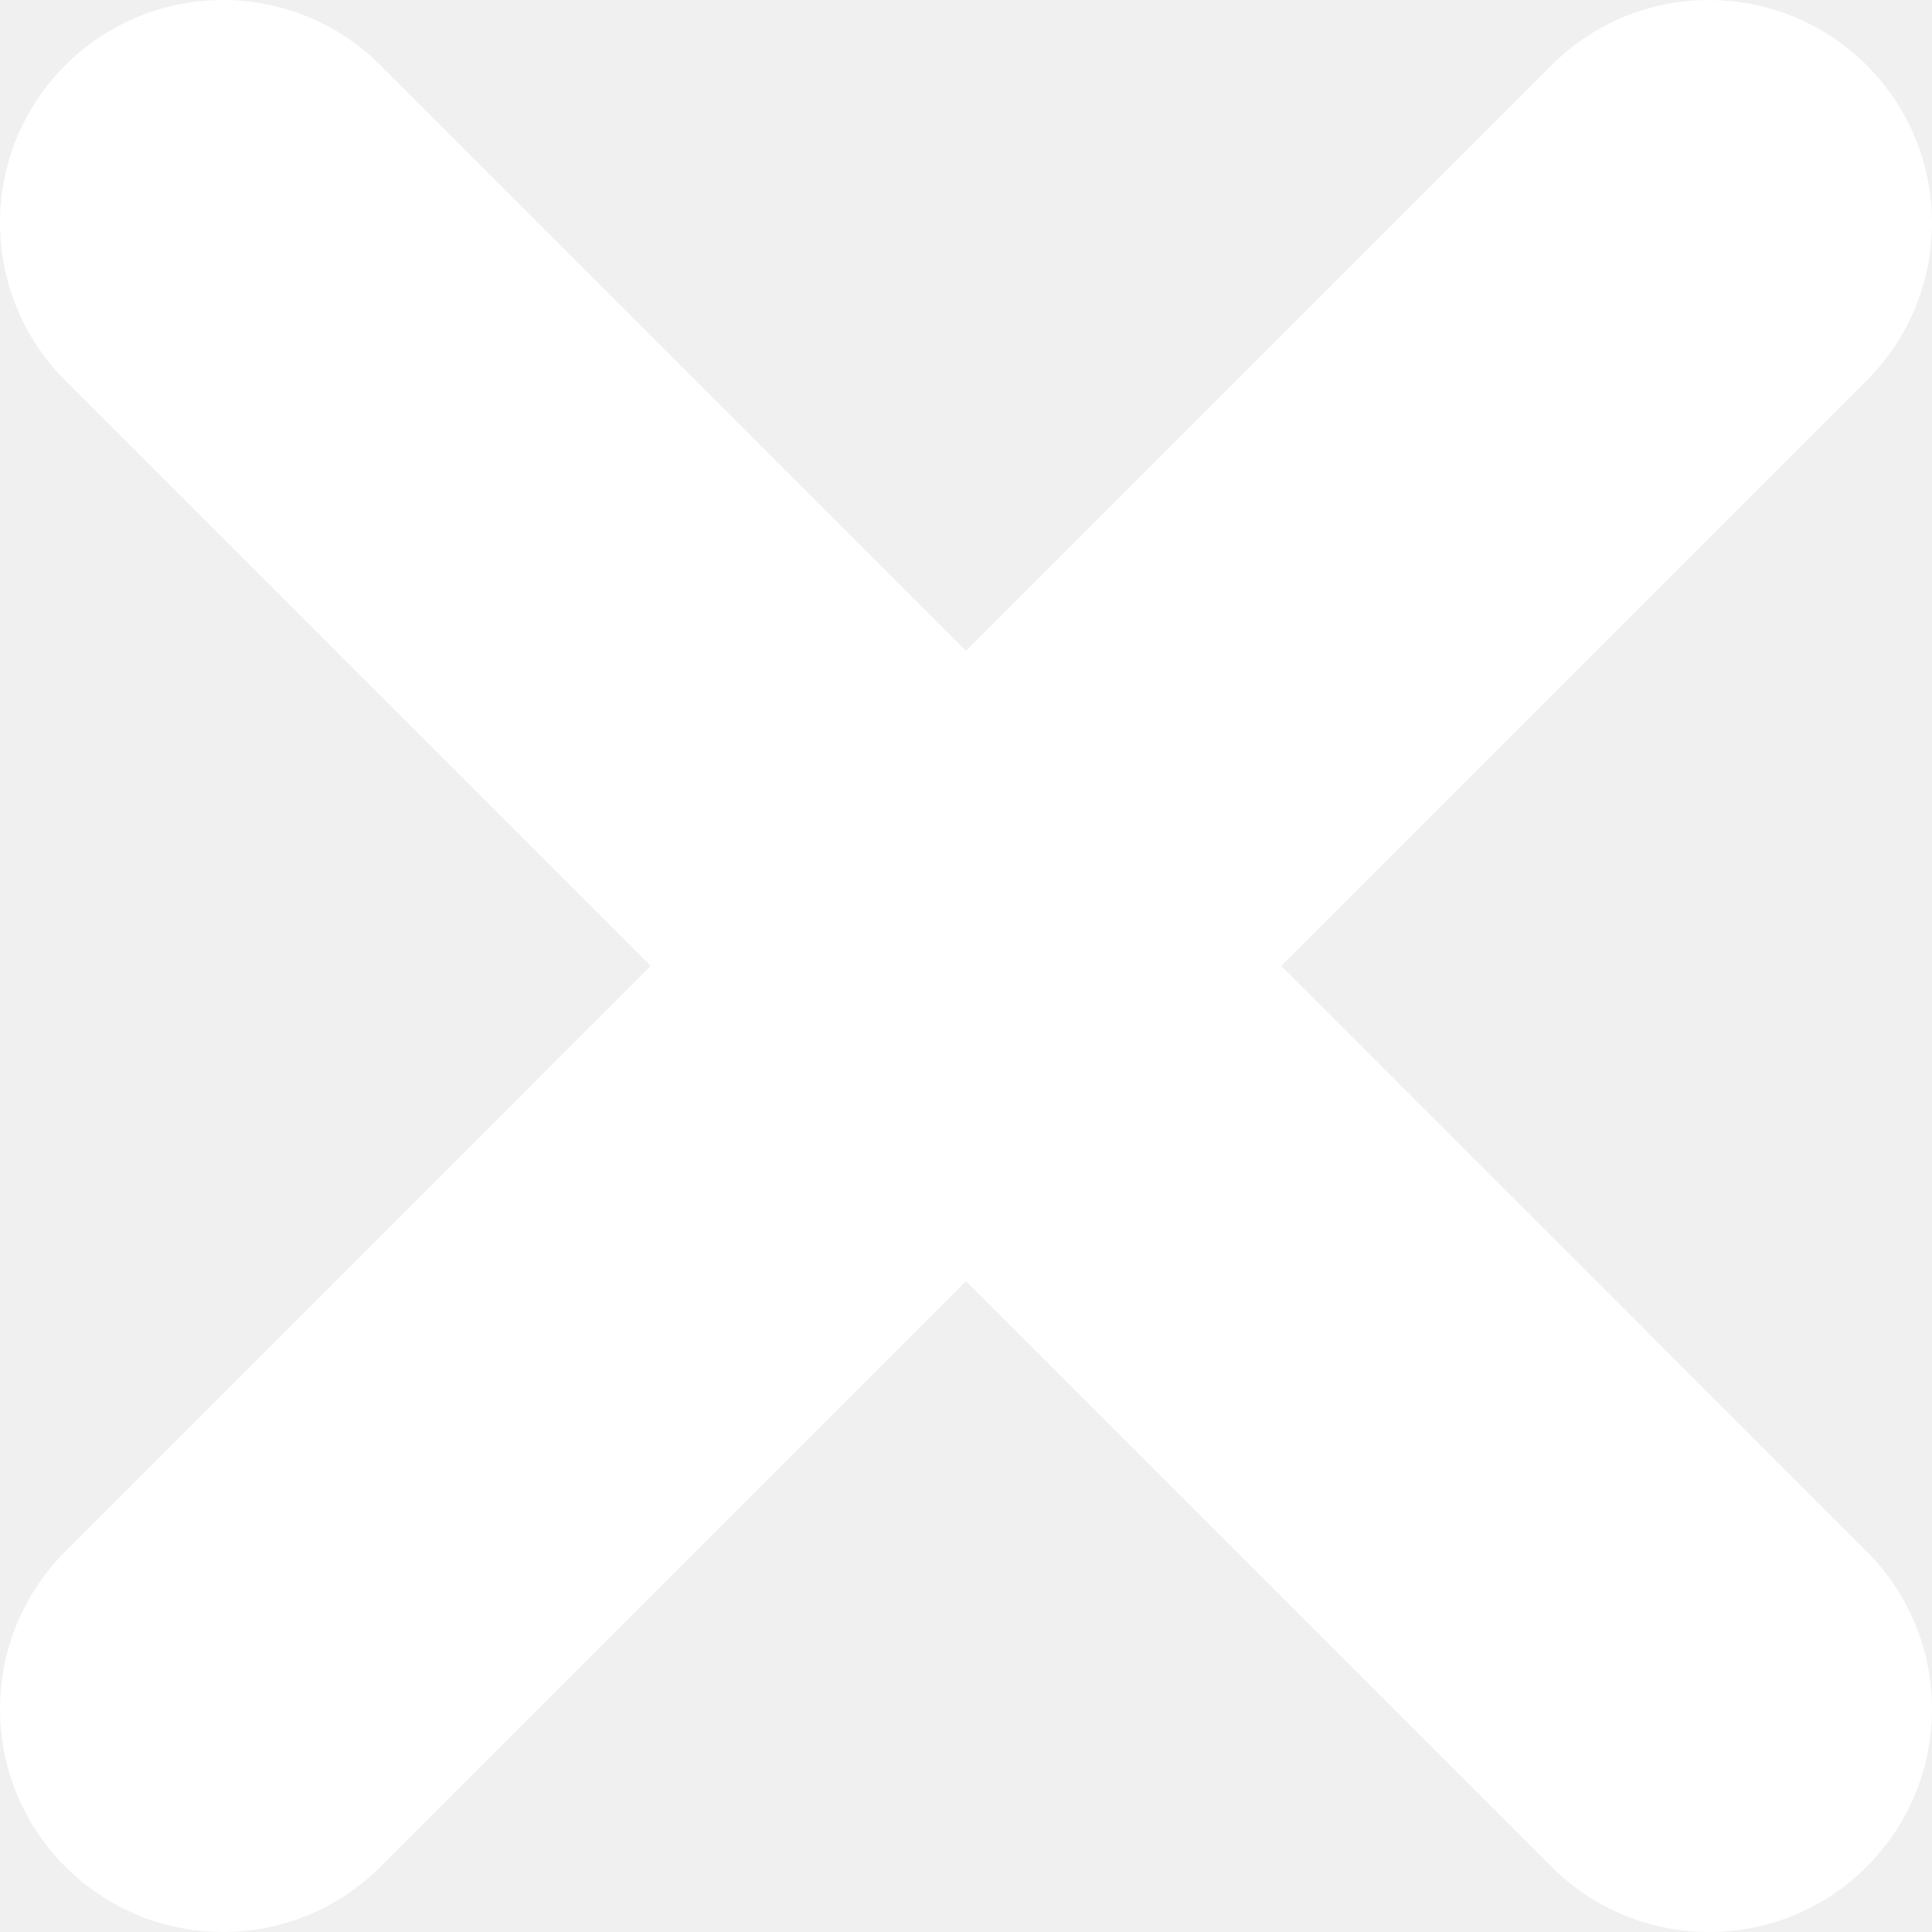
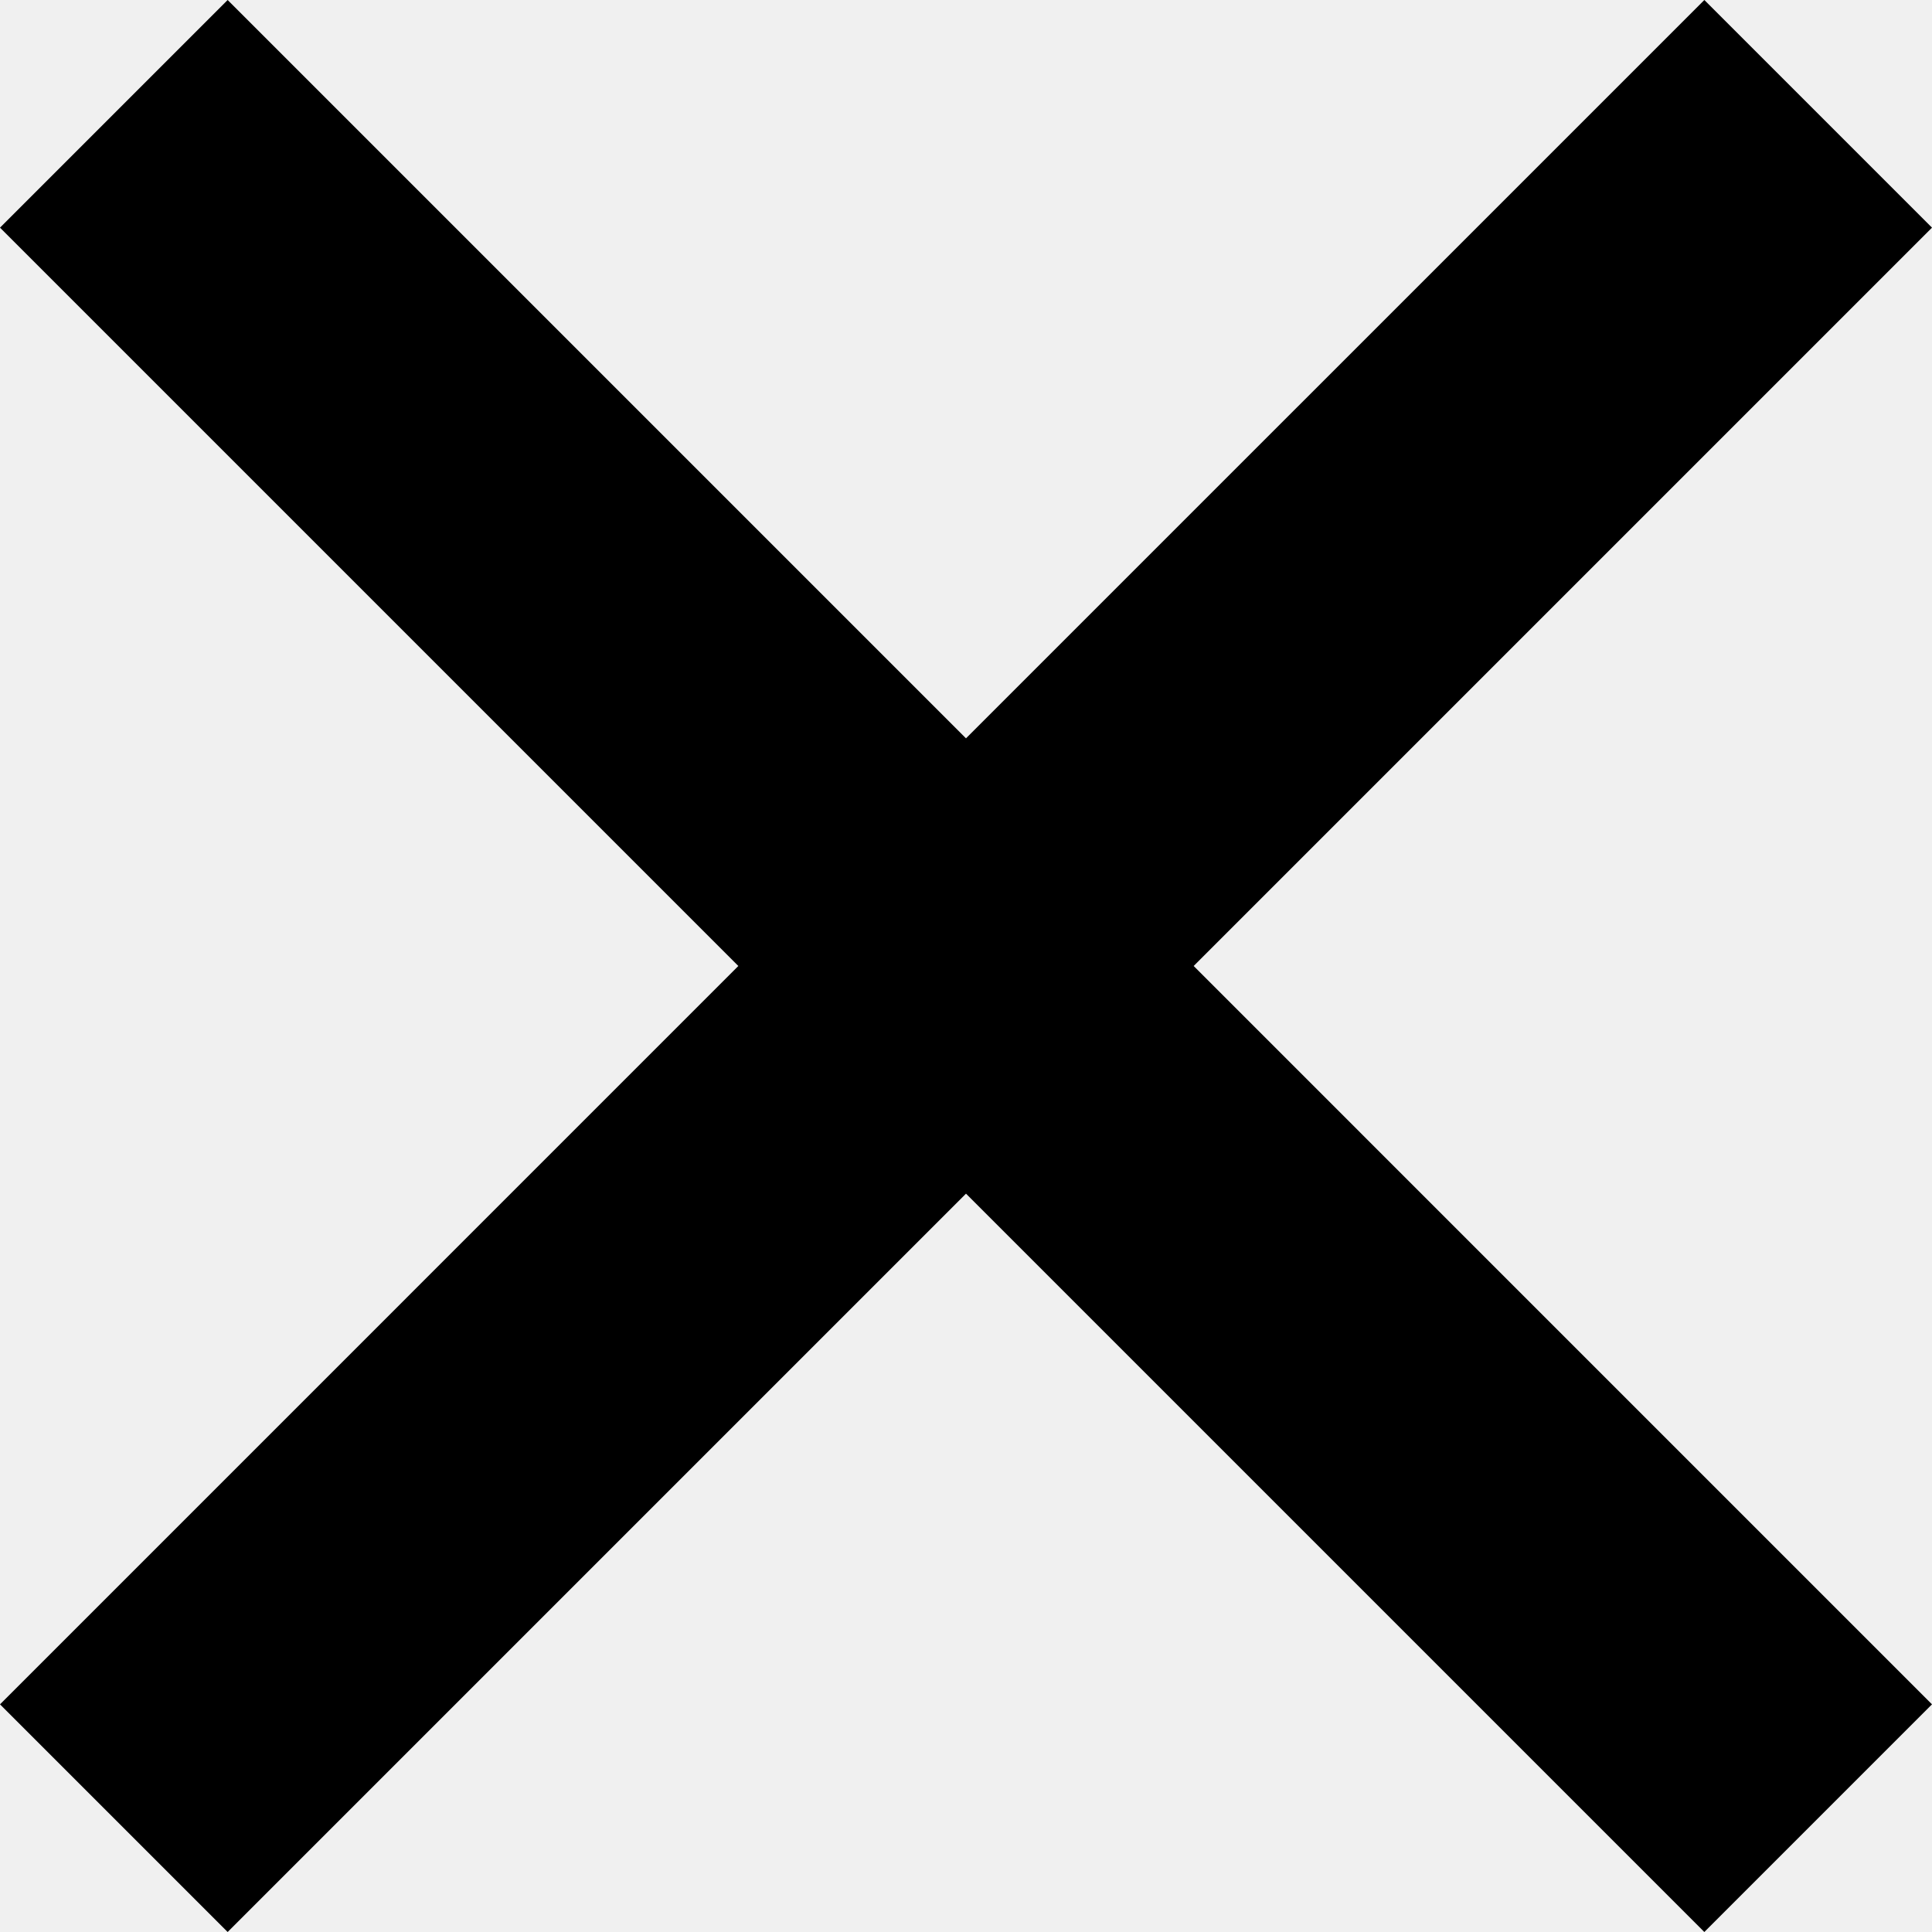
- <svg xmlns="http://www.w3.org/2000/svg" version="1.1" id="Capa_1" x="0px" y="0px" width="512px" height="512px" viewBox="0 0 348.333 348.334" style="enable-background:new 0 0 348.333 348.334;" xml:space="preserve">
-   <g>
-     <g>
-       <path d="M336.559,68.611L231.016,174.165l105.543,105.549c15.699,15.705,15.699,41.145,0,56.85   c-7.844,7.844-18.128,11.769-28.407,11.769c-10.296,0-20.581-3.919-28.419-11.769L174.167,231.003L68.609,336.563   c-7.843,7.844-18.128,11.769-28.416,11.769c-10.285,0-20.563-3.919-28.413-11.769c-15.699-15.698-15.699-41.139,0-56.85   l105.54-105.549L11.774,68.611c-15.699-15.699-15.699-41.145,0-56.844c15.696-15.687,41.127-15.687,56.829,0l105.563,105.554   L279.721,11.767c15.705-15.687,41.139-15.687,56.832,0C352.258,27.466,352.258,52.912,336.559,68.611z" data-original="#000000" class="active-path" data-old_color="#000000" fill="#FFFFFF" />
-     </g>
-   </g>
+ <svg xmlns="http://www.w3.org/2000/svg" id="Capa_1" enable-background="new 0 0 386.667 386.667" height="512" viewBox="0 0 386.667 386.667" width="512">
+   <path d="m386.667 45.564-45.564-45.564-147.77 147.769-147.769-147.769-45.564 45.564 147.769 147.769-147.769 147.77 45.564 45.564 147.769-147.769 147.769 147.769 45.564-45.564-147.768-147.77z" />
</svg>
